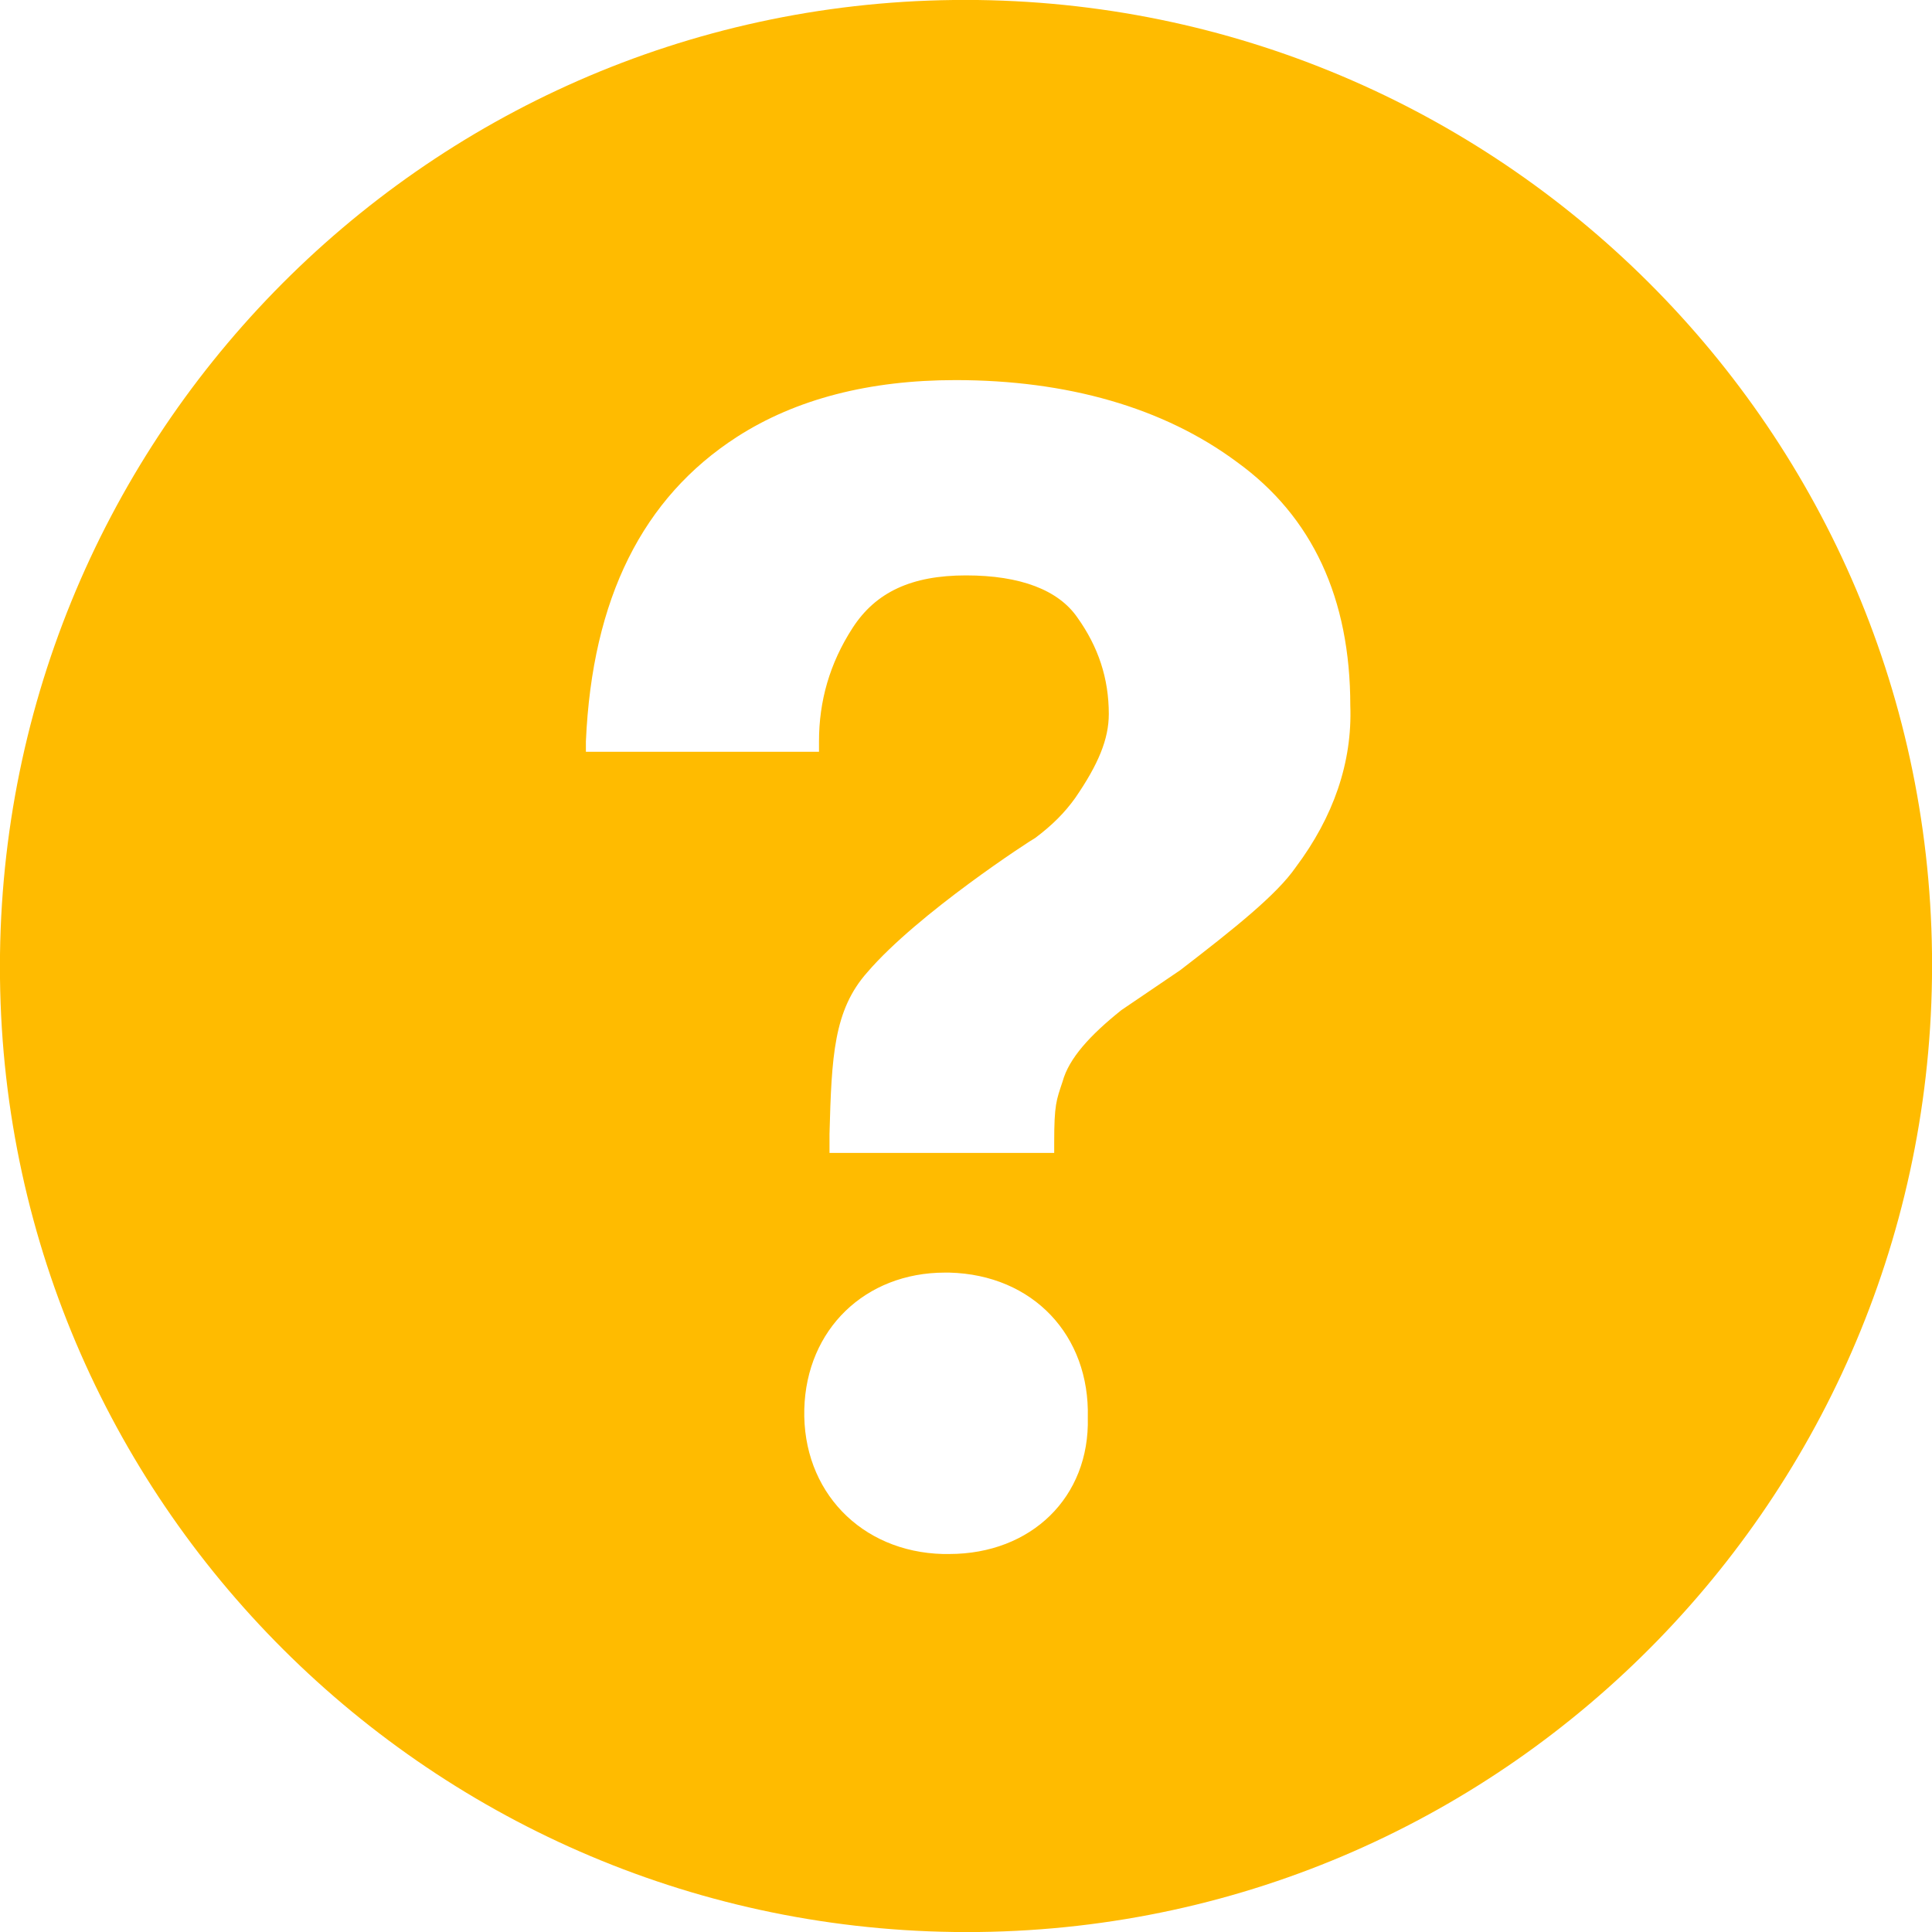
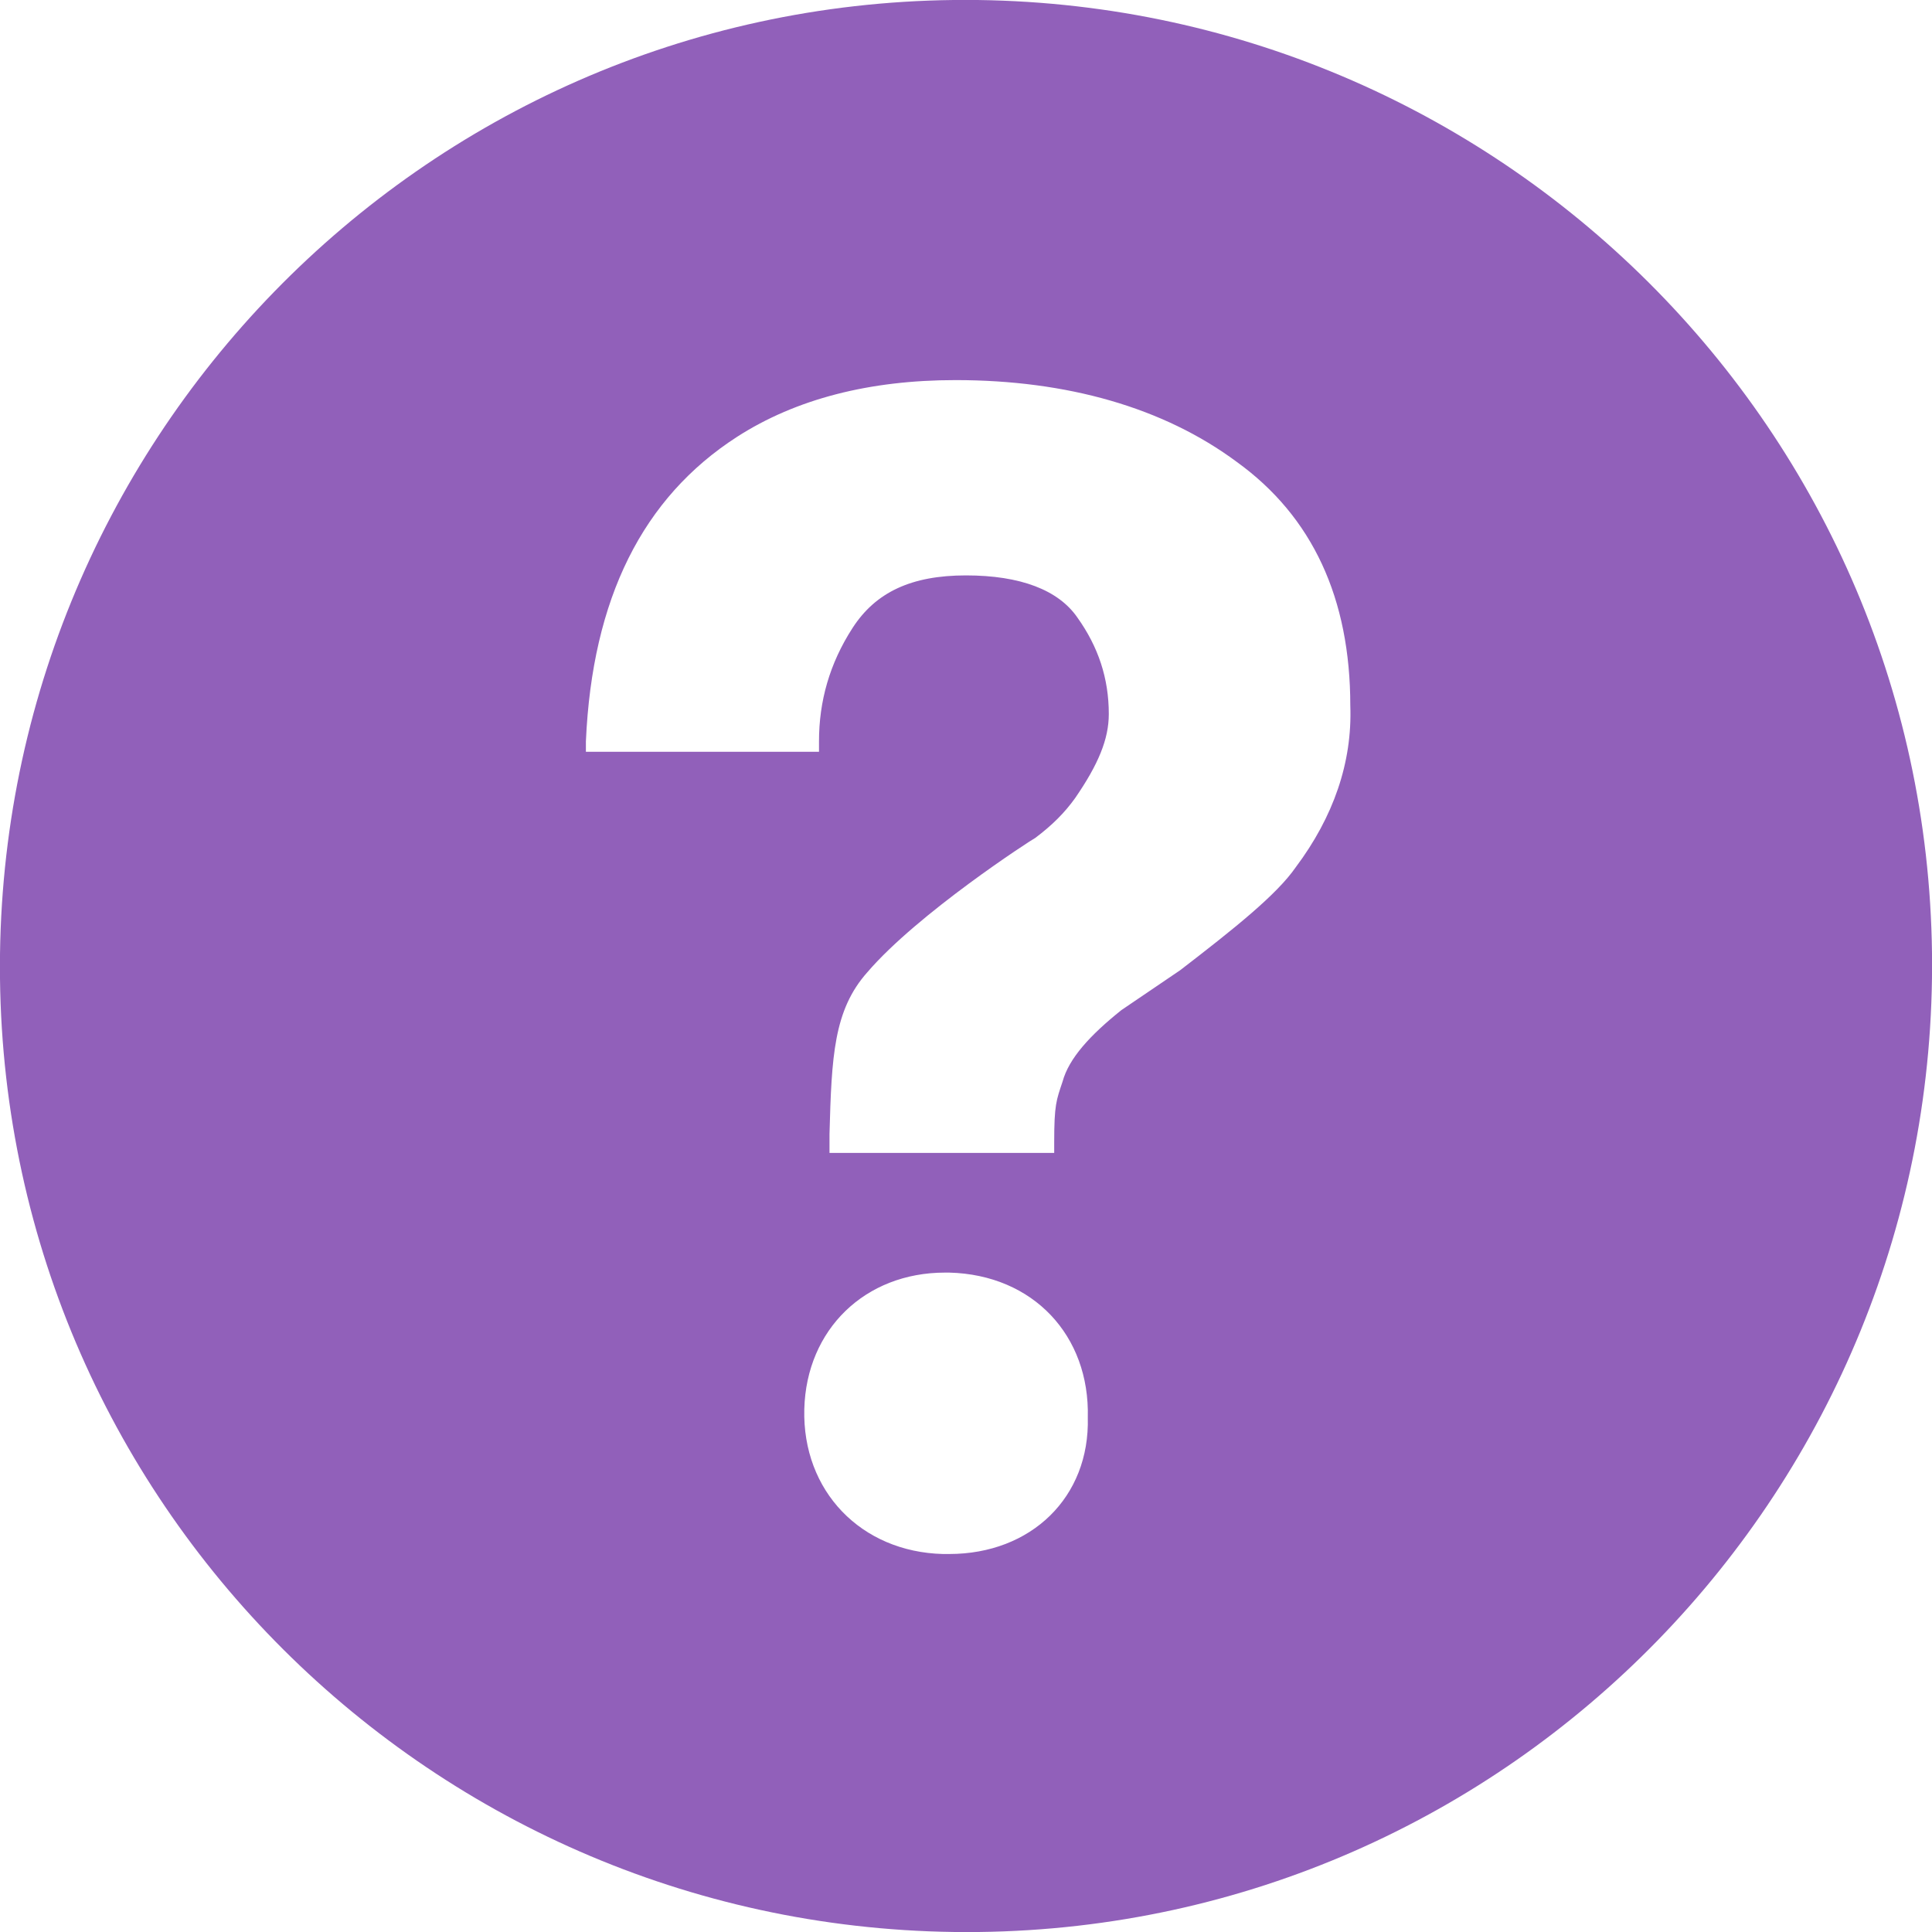
- <svg xmlns="http://www.w3.org/2000/svg" version="1.1" id="Capa_1" x="0px" y="0px" viewBox="-95 24.7 92 92" style="enable-background:new -95 24.7 92 92;" xml:space="preserve">
+ <svg xmlns="http://www.w3.org/2000/svg" version="1.1" id="Capa_1" x="0px" y="0px" viewBox="0 0 92 92" style="enable-background:new 0 0 92 92;" xml:space="preserve">
  <style type="text/css">
- 	.st0{fill:#FFBB00;}
+ 	.st0{fill:#9160BA;}
</style>
  <g>
-     <path class="st0" d="M-49.6,24.7C-75,25-95.3,45.9-95,71.3c0.3,25.4,21.2,45.7,46.6,45.4C-23,116.4-2.7,95.5-3,70.1   C-3.3,44.7-24.2,24.4-49.6,24.7z M-49.8,98.7h-0.3c-3.9-0.1-6.7-3-6.6-6.9c0.1-3.8,2.9-6.5,6.7-6.5h0.2c4,0.1,6.7,3,6.6,6.9   C-43.1,96-45.9,98.7-49.8,98.7z M-33.3,66c-0.9,1.3-2.9,2.9-5.5,4.9l-2.8,1.9c-1.5,1.2-2.5,2.3-2.8,3.4c-0.3,0.9-0.4,1.1-0.4,2.9   v0.5h-10.7v-0.9c0.1-3.7,0.2-5.9,1.8-7.7c2.4-2.8,7.8-6.3,8-6.4c0.8-0.6,1.4-1.2,1.9-1.9c1.1-1.6,1.6-2.8,1.6-4   c0-1.7-0.5-3.2-1.5-4.6c-0.9-1.3-2.7-2-5.3-2c-2.6,0-4.3,0.8-5.4,2.5S-56,58.1-56,60v0.5h-11.1V60c0.3-6.8,2.7-11.6,7.2-14.5   c2.8-1.8,6.3-2.7,10.4-2.7c5.3,0,9.9,1.3,13.4,3.9c3.6,2.6,5.4,6.5,5.4,11.6C-30.6,61-31.5,63.6-33.3,66z" />
+     <path class="st0" d="M45.4,0C20,0.3-0.3,21.2,0,46.6S21.2,92.3,46.6,92S92.3,70.8,92,45.4S70.8-0.3,45.4,0z M45.2,74h-0.3   c-3.9-0.1-6.7-3-6.6-6.9c0.1-3.8,2.9-6.5,6.7-6.5h0.2c4,0.1,6.7,3,6.6,6.9C51.9,71.3,49.1,74,45.2,74z M61.7,41.3   c-0.9,1.3-2.9,2.9-5.5,4.9l-2.8,1.9c-1.5,1.2-2.5,2.3-2.8,3.4c-0.3,0.9-0.4,1.1-0.4,2.9v0.5H39.5V54c0.1-3.7,0.2-5.9,1.8-7.7   c2.4-2.8,7.8-6.3,8-6.4c0.8-0.6,1.4-1.2,1.9-1.9c1.1-1.6,1.6-2.8,1.6-4c0-1.7-0.5-3.2-1.5-4.6c-0.9-1.3-2.7-2-5.3-2   s-4.3,0.8-5.4,2.5S39,33.4,39,35.3v0.5H27.9v-0.5c0.3-6.8,2.7-11.6,7.2-14.5c2.8-1.8,6.3-2.7,10.4-2.7c5.3,0,9.9,1.3,13.4,3.9   c3.6,2.6,5.4,6.5,5.4,11.6C64.4,36.3,63.5,38.9,61.7,41.3z" />
  </g>
</svg>
